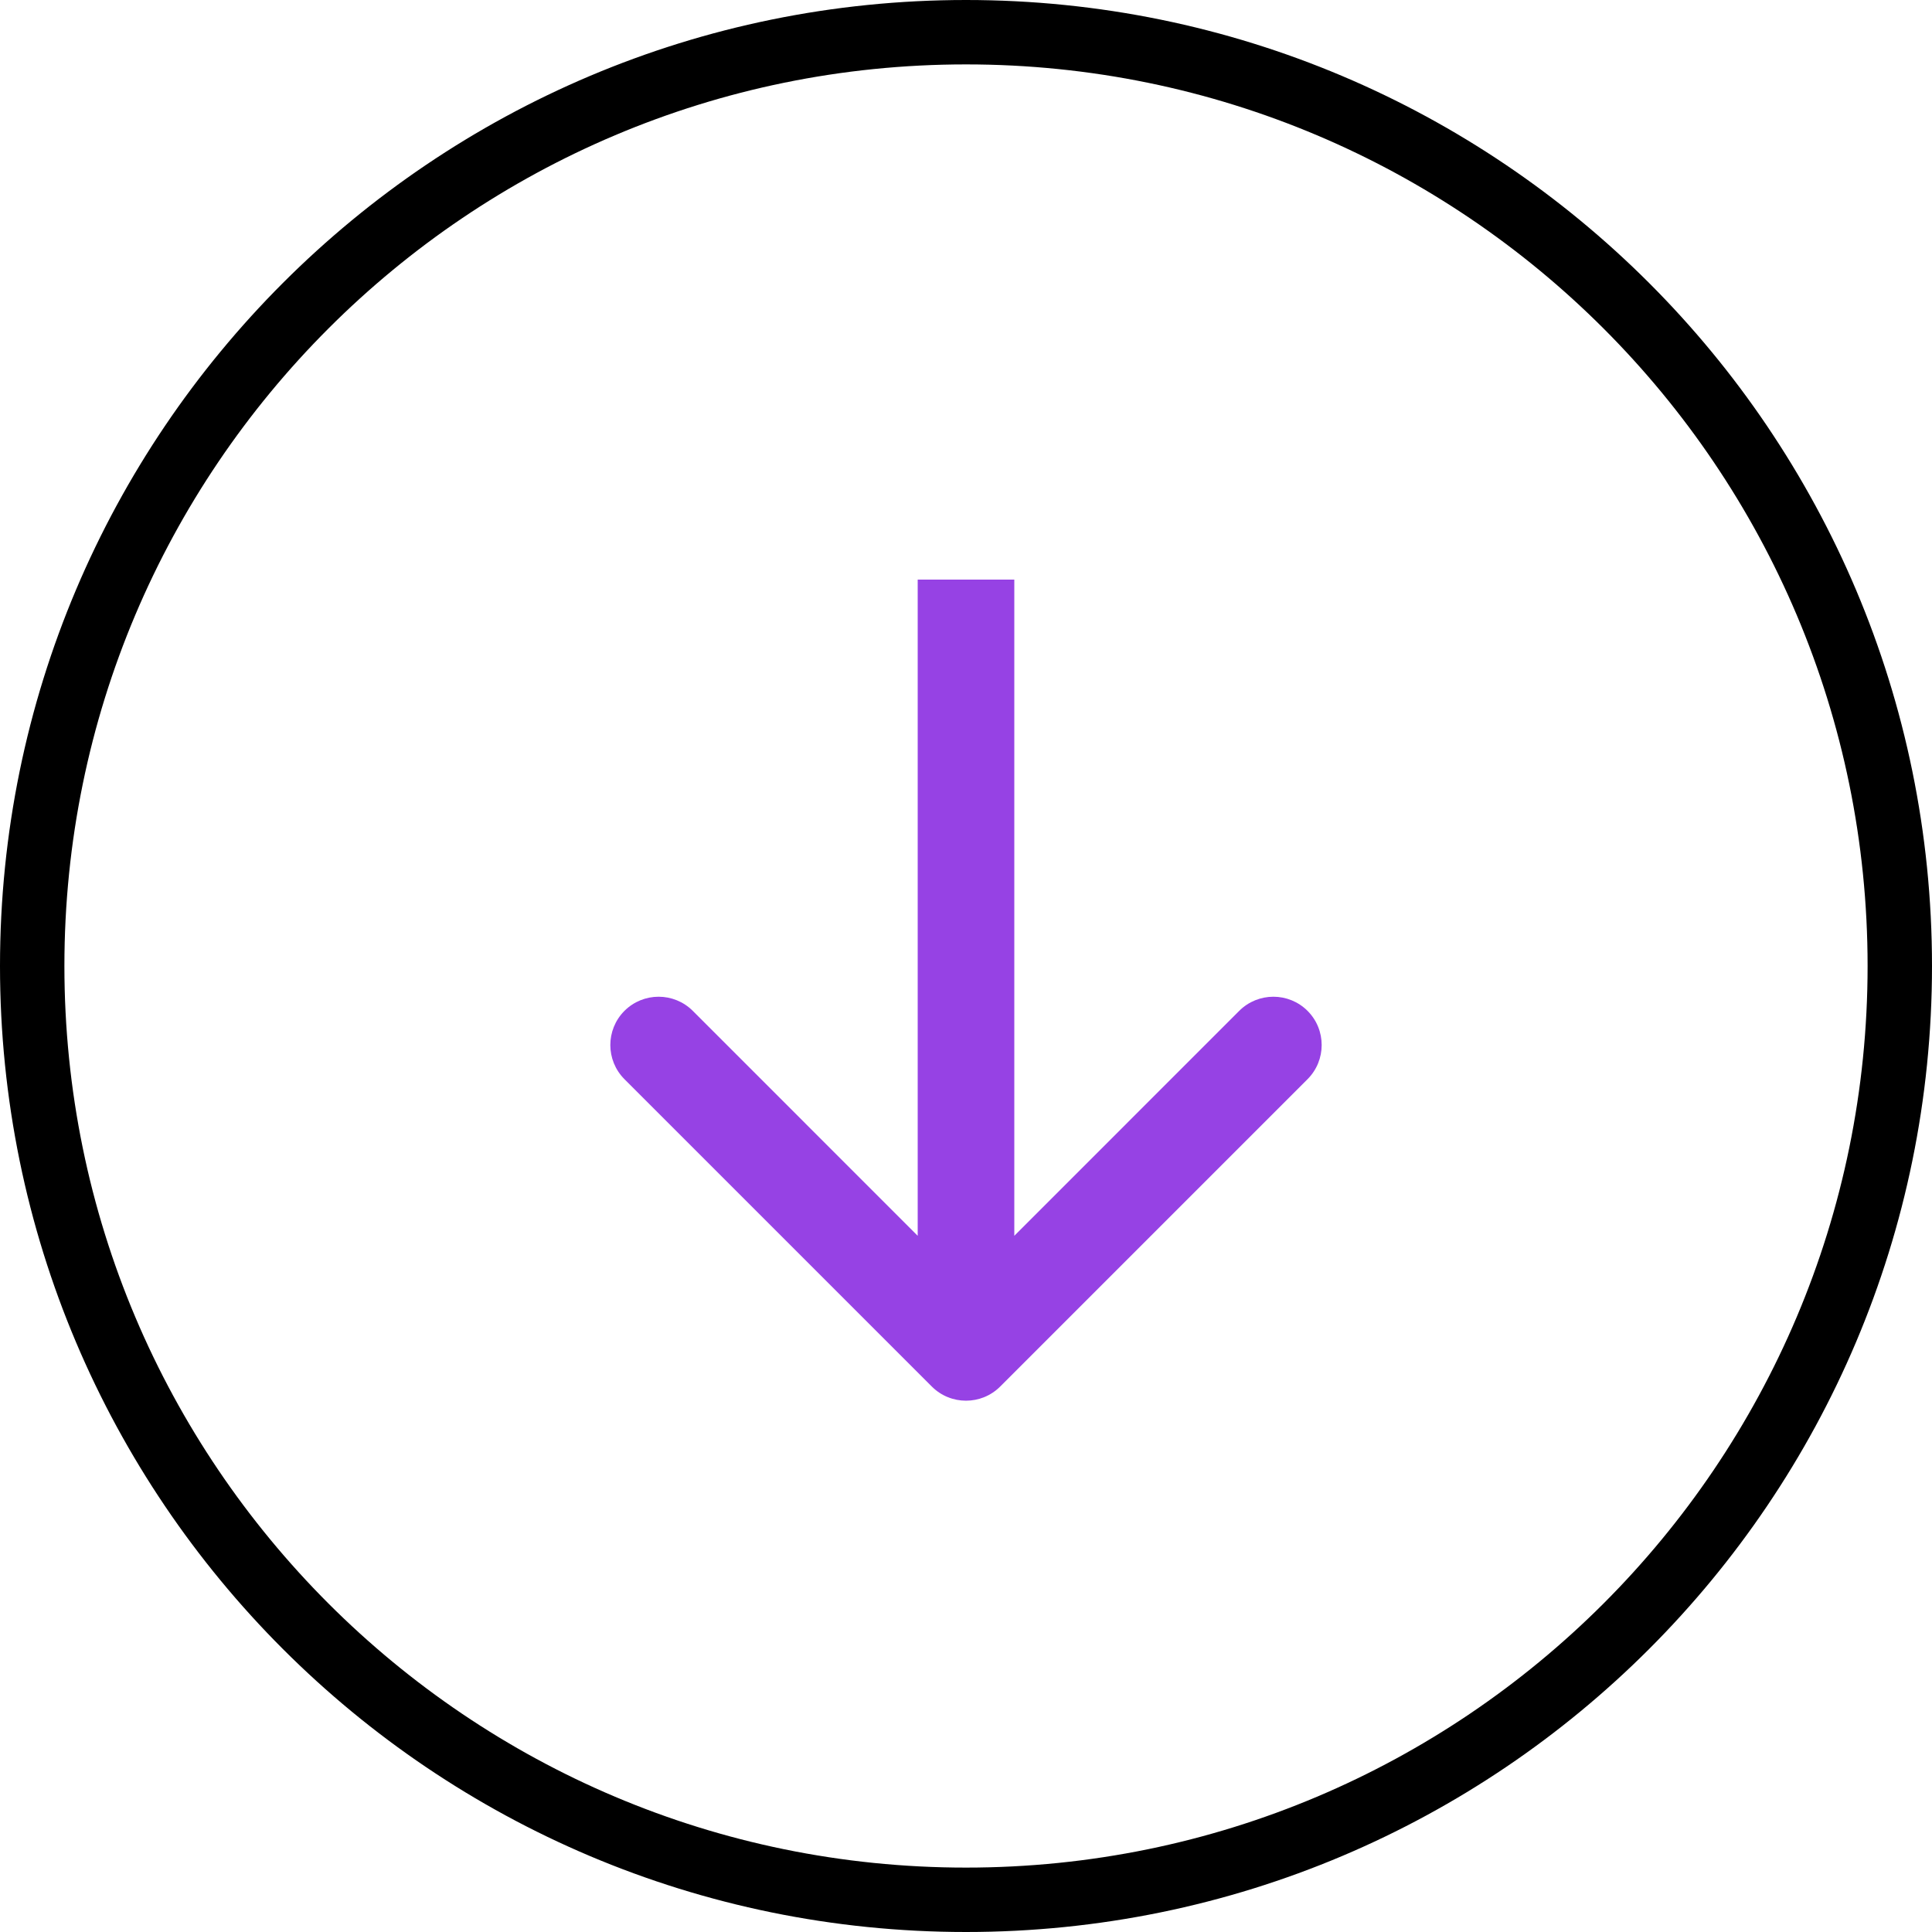
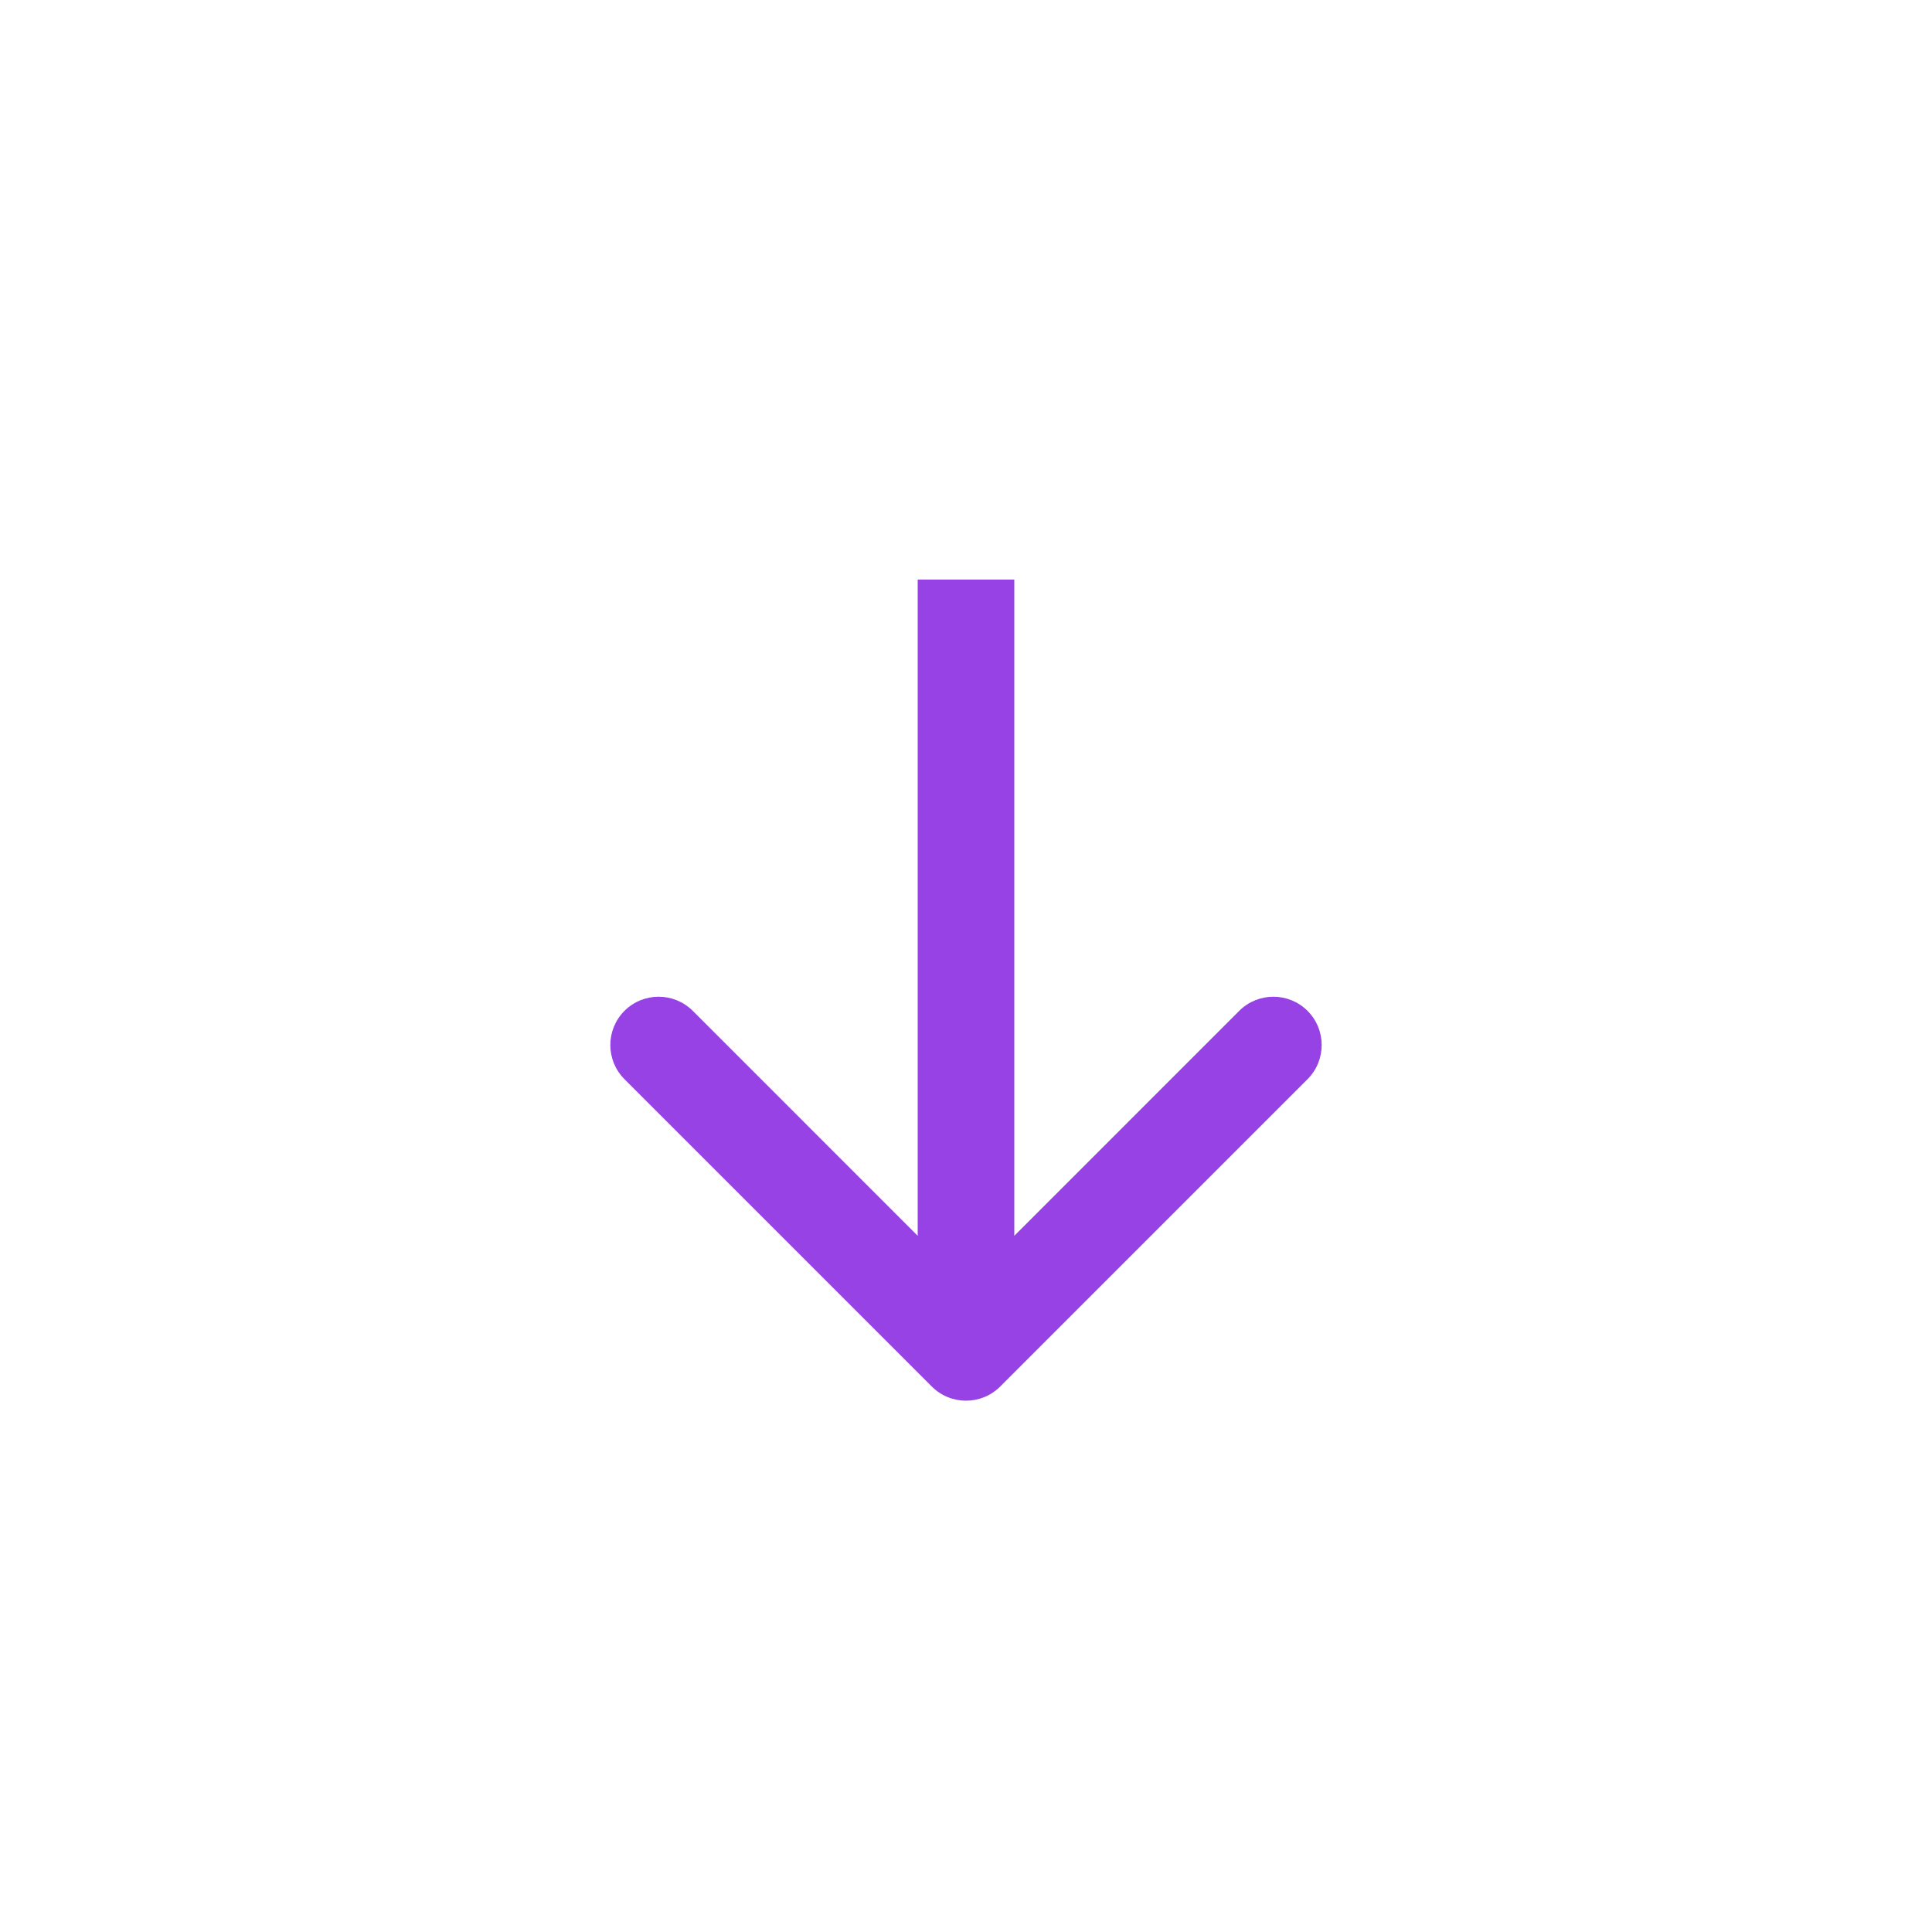
<svg xmlns="http://www.w3.org/2000/svg" width="60" height="60" viewBox="0 0 60 60" fill="none">
-   <circle cx="30" cy="30" r="29" stroke="black" stroke-width="2" />
+   <circle cx="30" cy="30" r="29" stroke="gray-800" stroke-width="2" />
  <path d="M28.939 43.061C29.525 43.646 30.475 43.646 31.061 43.061L40.607 33.515C41.192 32.929 41.192 31.979 40.607 31.393C40.021 30.808 39.071 30.808 38.485 31.393L30 39.879L21.515 31.393C20.929 30.808 19.979 30.808 19.393 31.393C18.808 31.979 18.808 32.929 19.393 33.515L28.939 43.061ZM28.5 18L28.5 42H31.5L31.5 18H28.5Z" fill="#9642E4" />
</svg>
